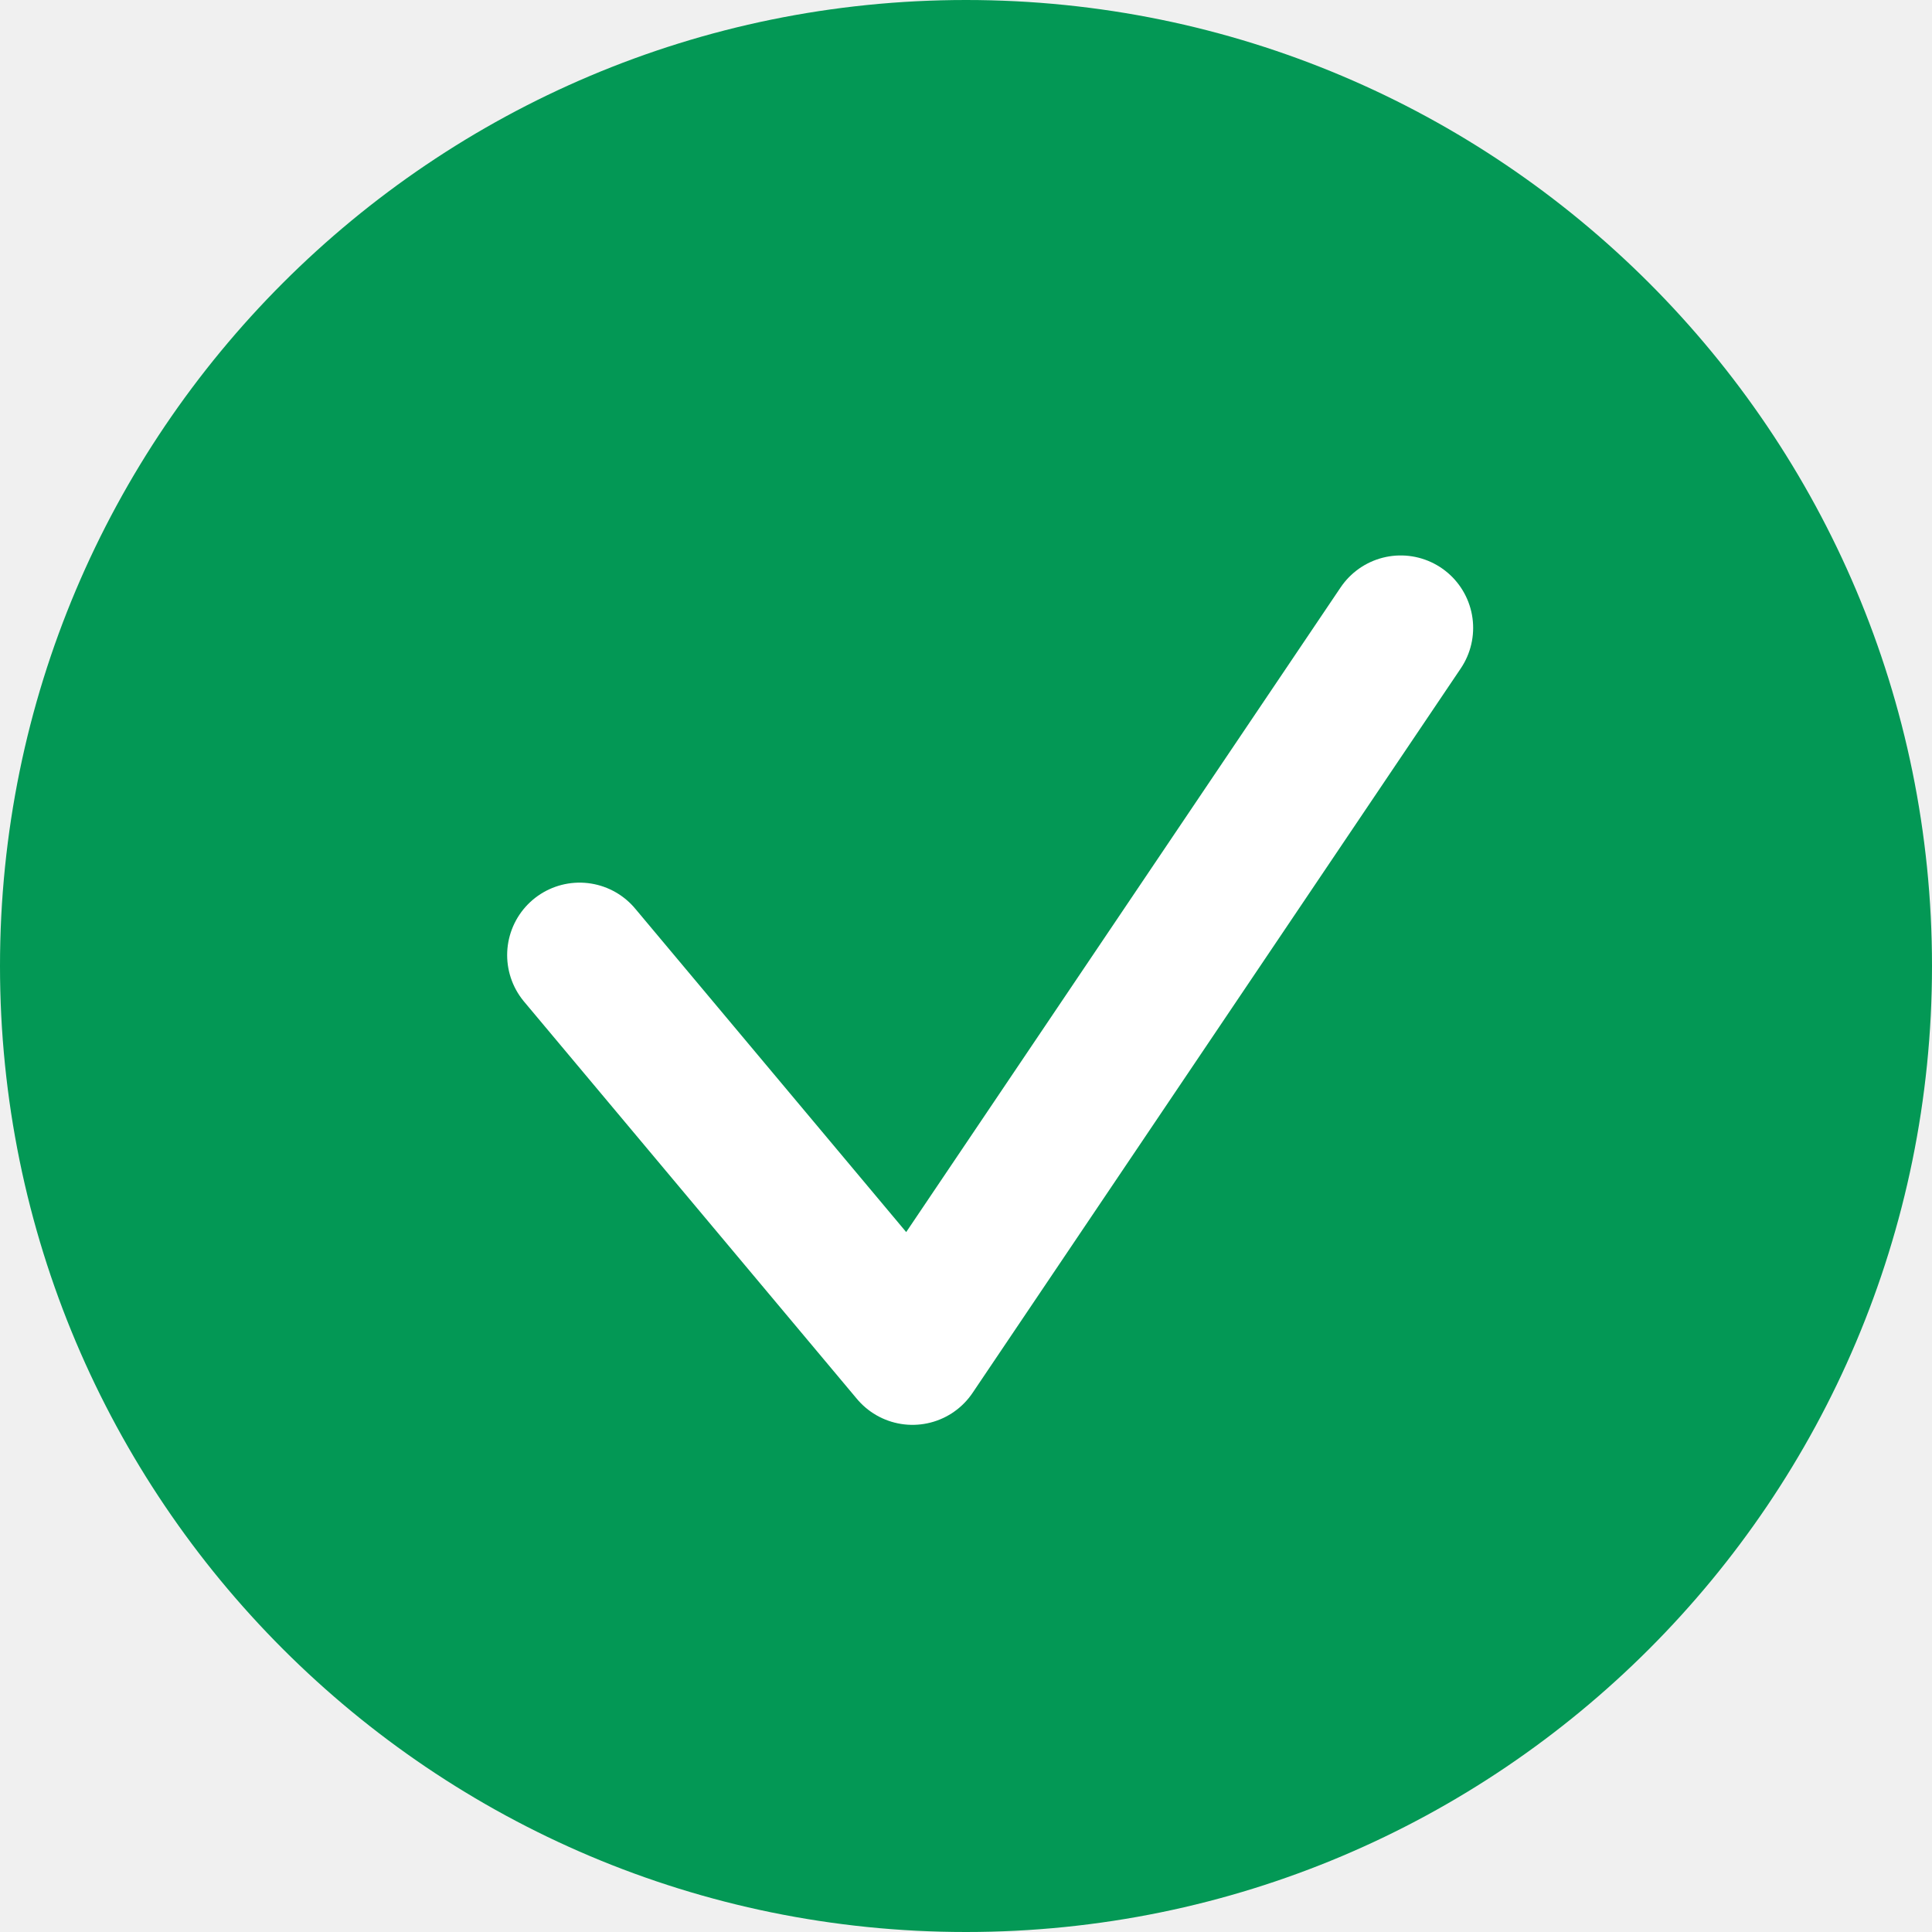
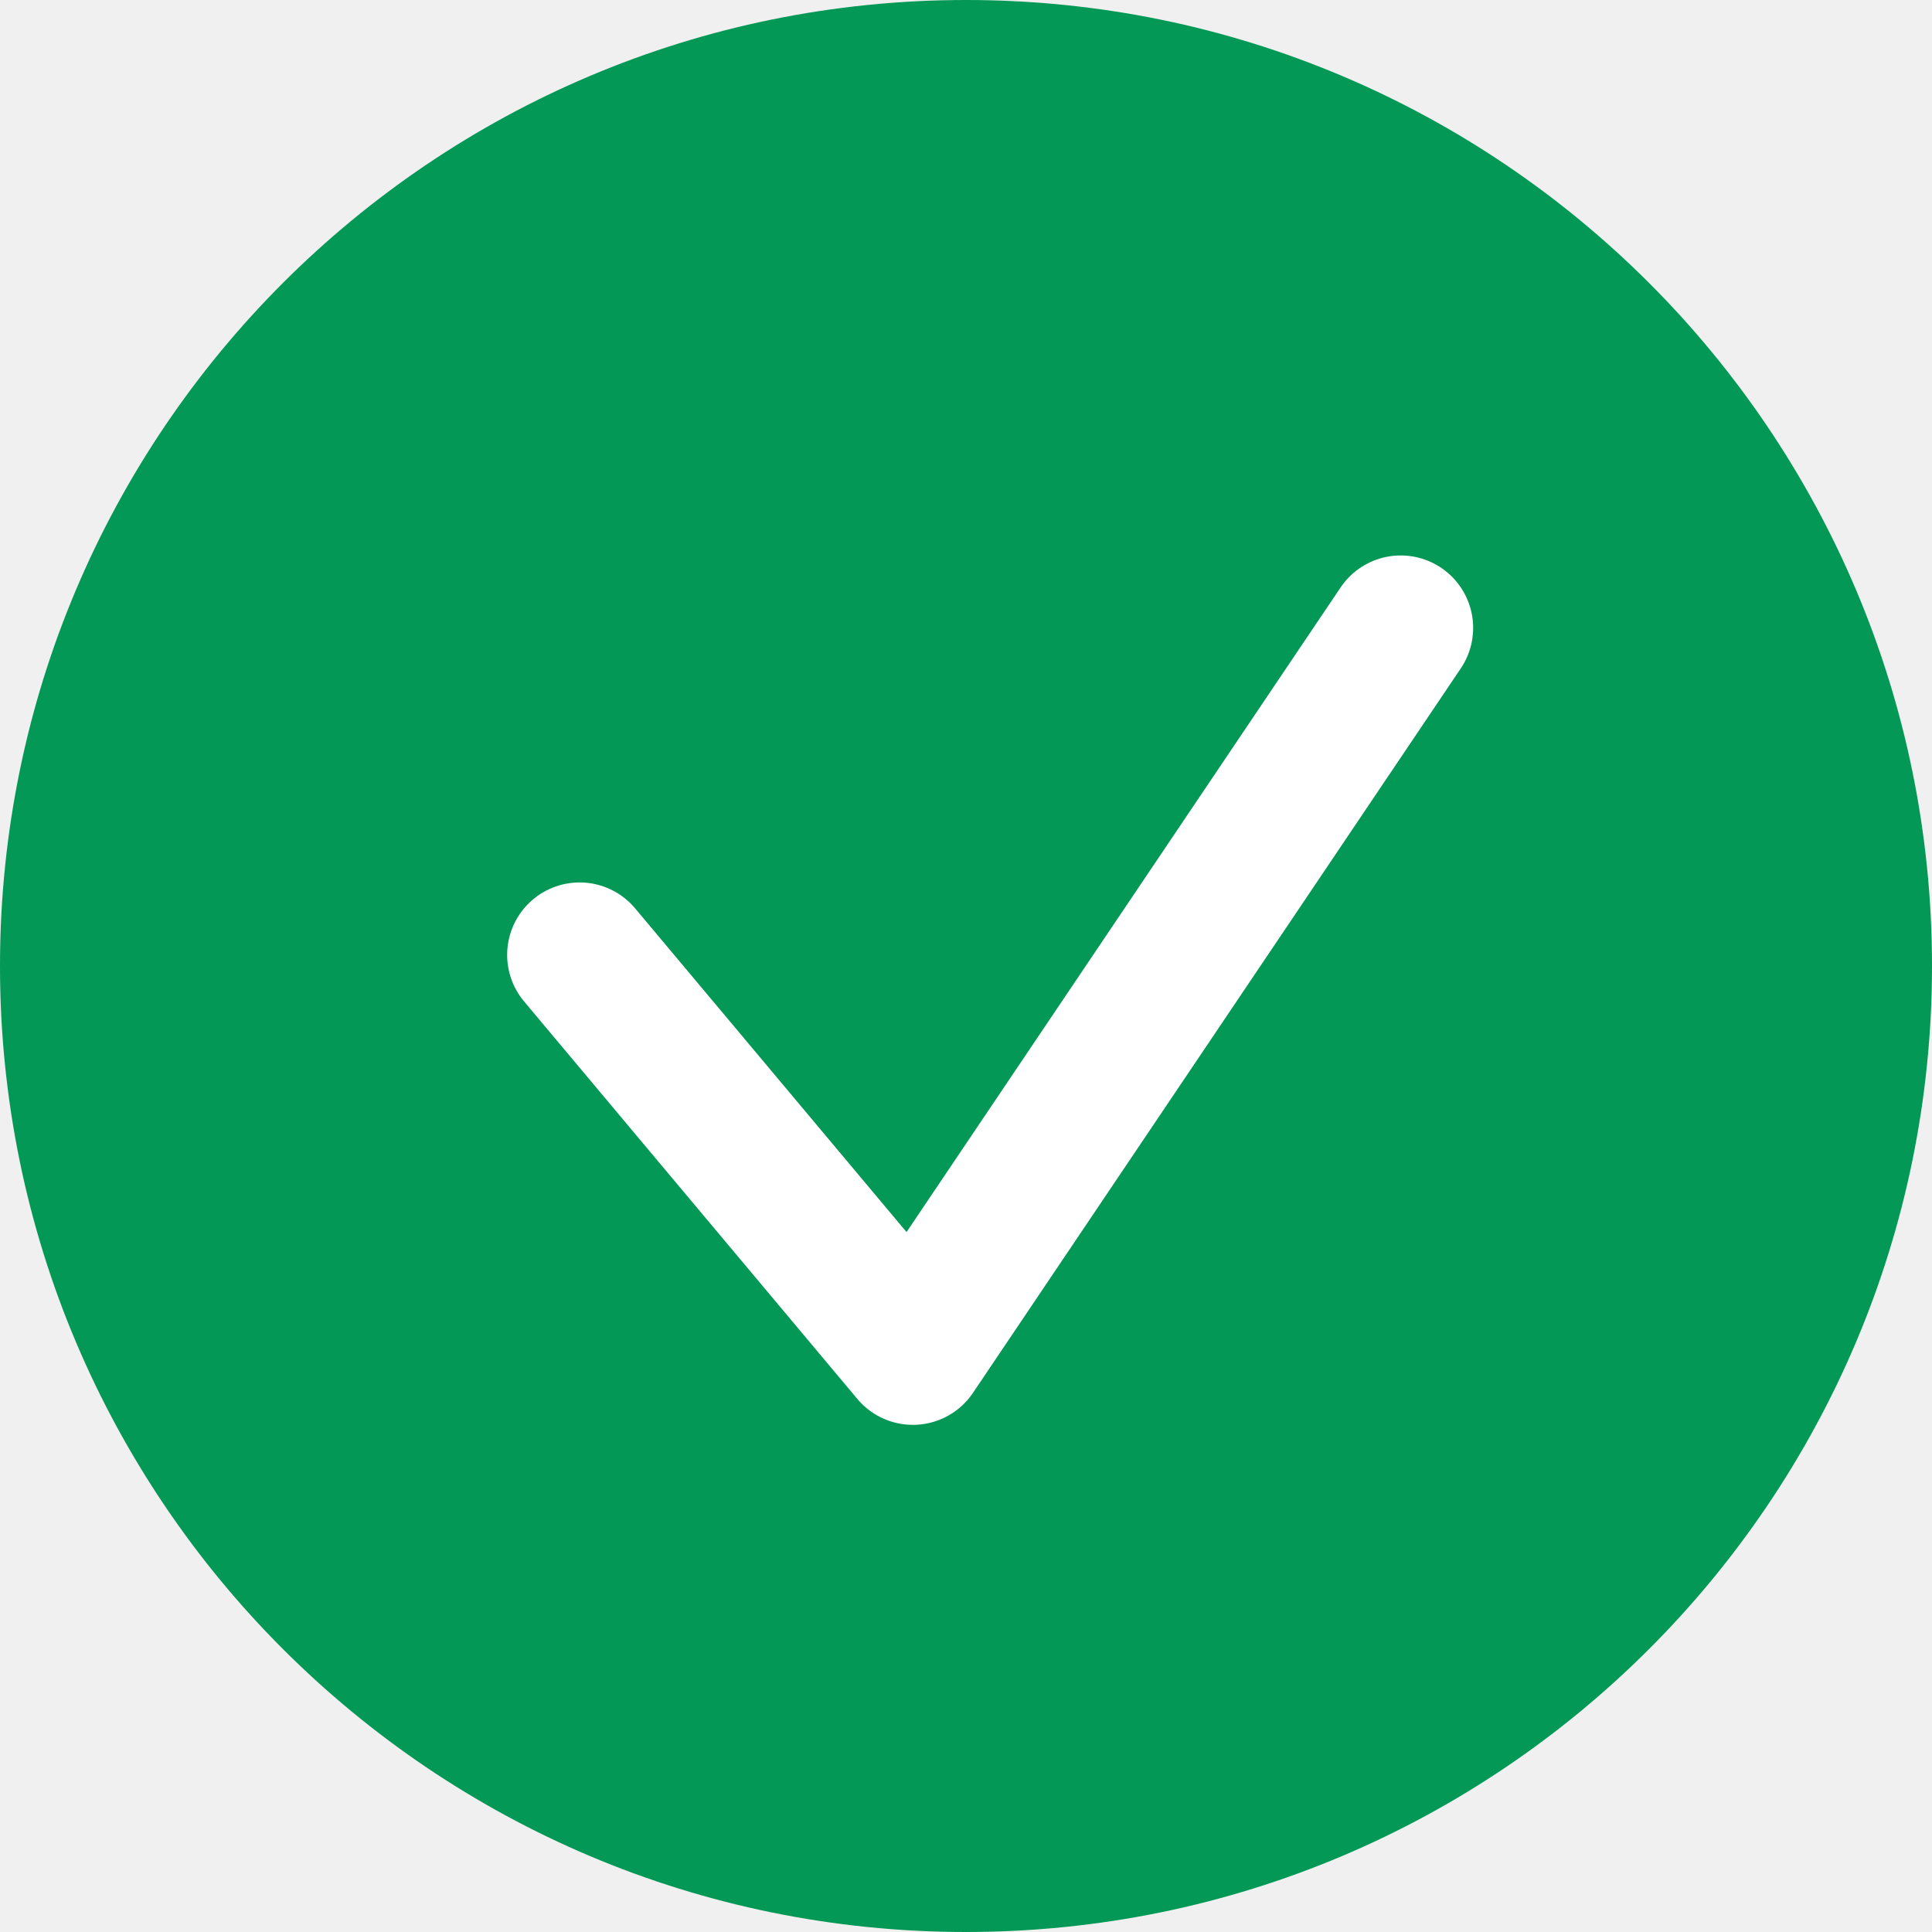
- <svg xmlns="http://www.w3.org/2000/svg" width="40" height="40" viewBox="0 0 40 40" fill="none">
+ <svg xmlns="http://www.w3.org/2000/svg" width="40" height="40" fill="none">
  <circle cx="20" cy="20" r="20" fill="#039855" />
-   <path d="M12 19.774L18.892 28L29 13" stroke="white" stroke-width="3" stroke-linecap="round" stroke-linejoin="round" />
+   <path stroke="#fff" stroke-linecap="round" stroke-linejoin="round" stroke-width="3" d="M12 19.77 18.9 28 29 13" />
</svg>
